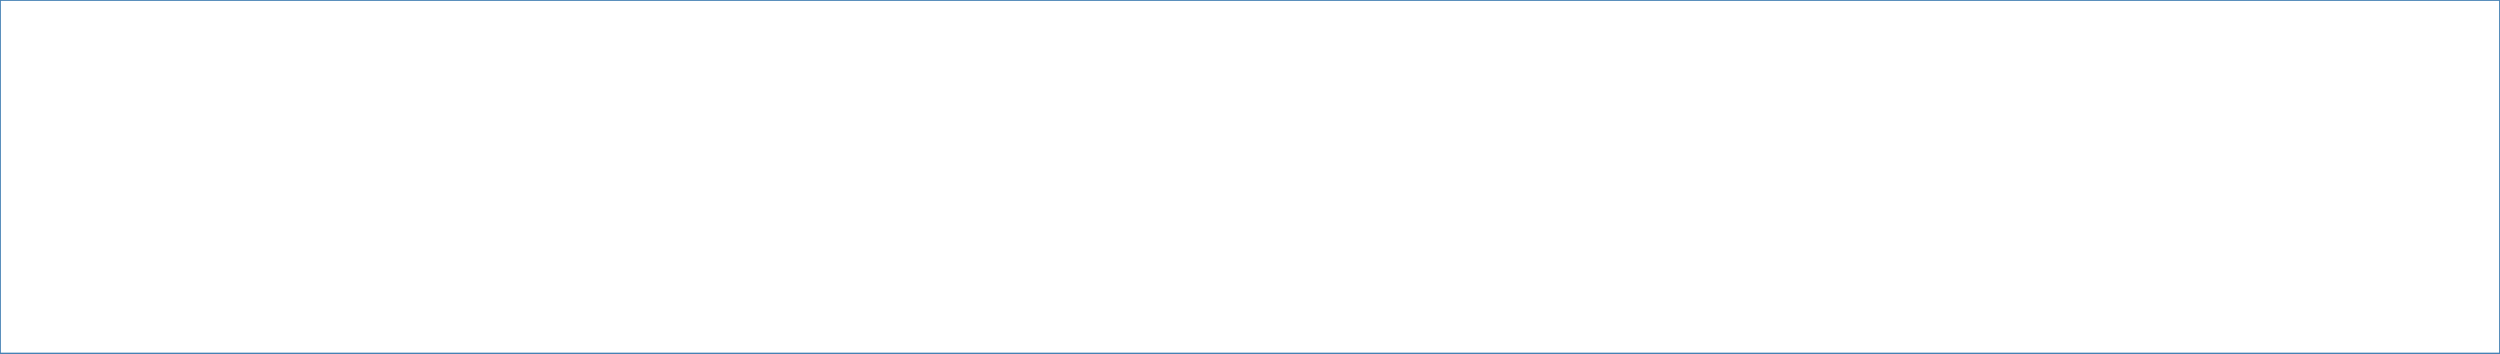
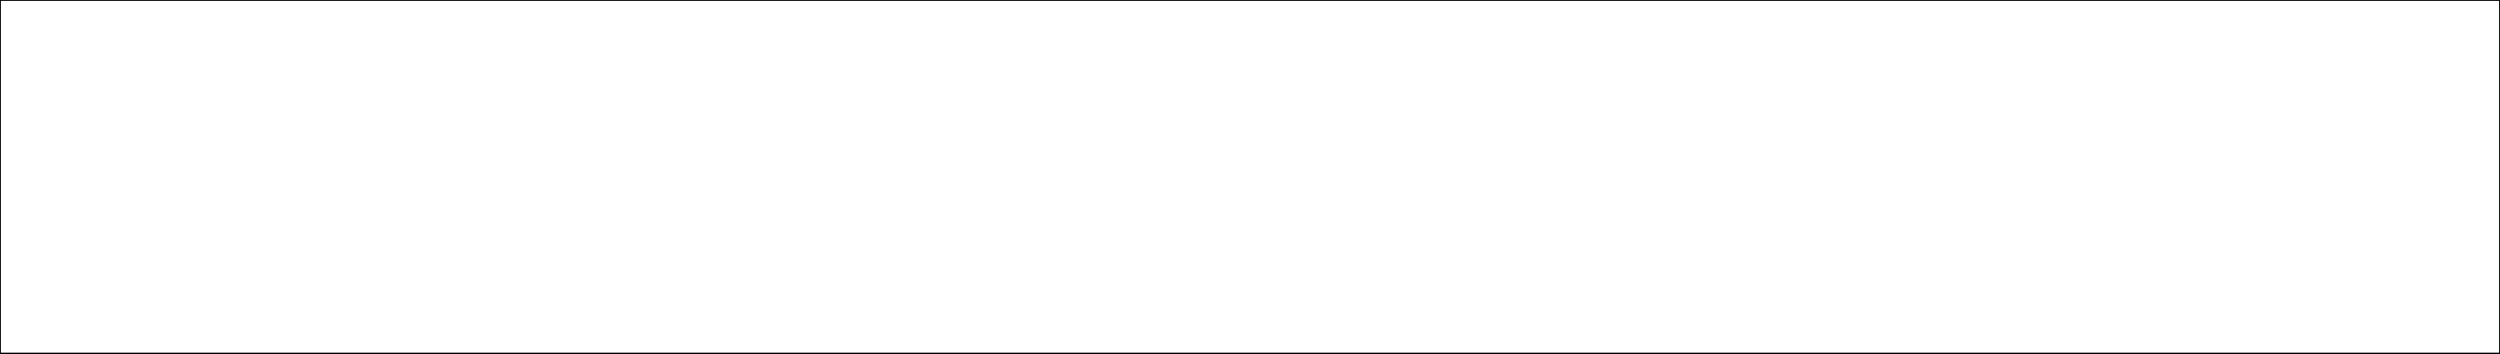
<svg xmlns="http://www.w3.org/2000/svg" baseProfile="tiny" height="20mm" width="141.429mm" viewBox="-70.714 -10 141.429 20" version="1.1" stroke="black" stroke-width=".1" fill="none">
-   <path fill="none" stroke="#4682b4" d="M70.714 -10 L-70.714 -10 L-70.714 10 L70.714 10 z" />
+   <path fill="none" stroke="#000000" d="M70.714 -10 L-70.714 -10 L-70.714 10 L70.714 10 z" />
</svg>
